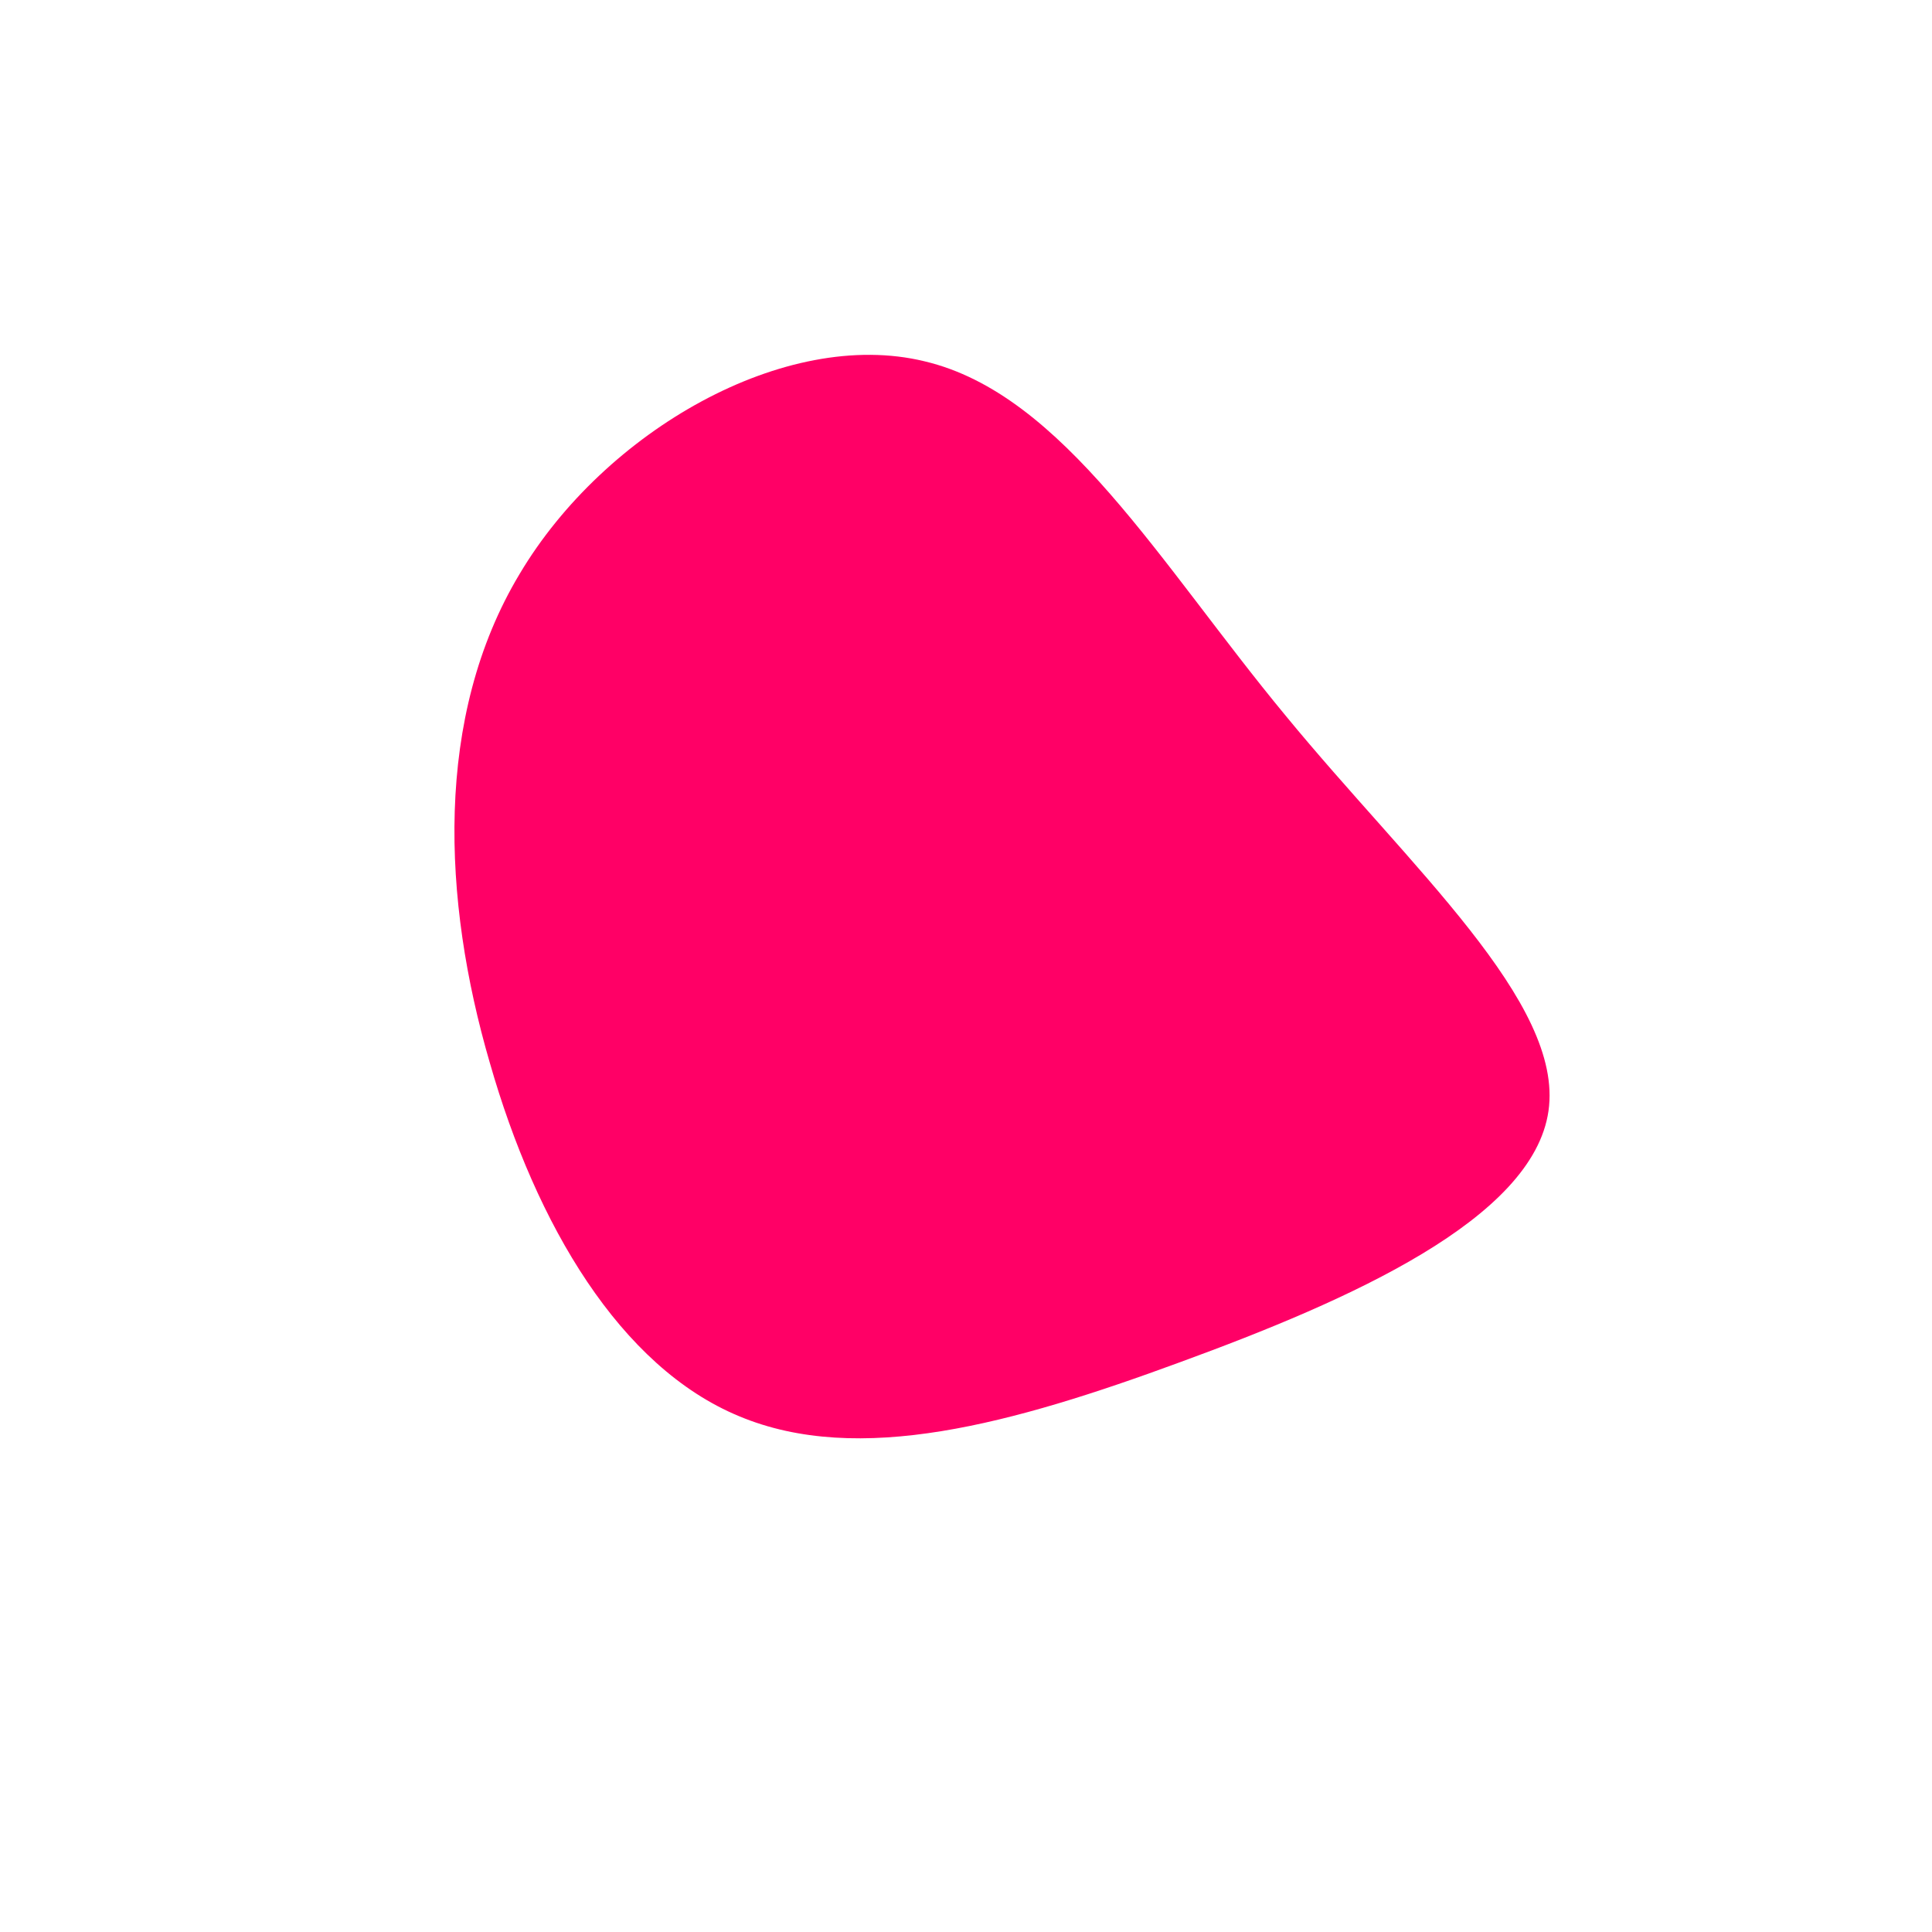
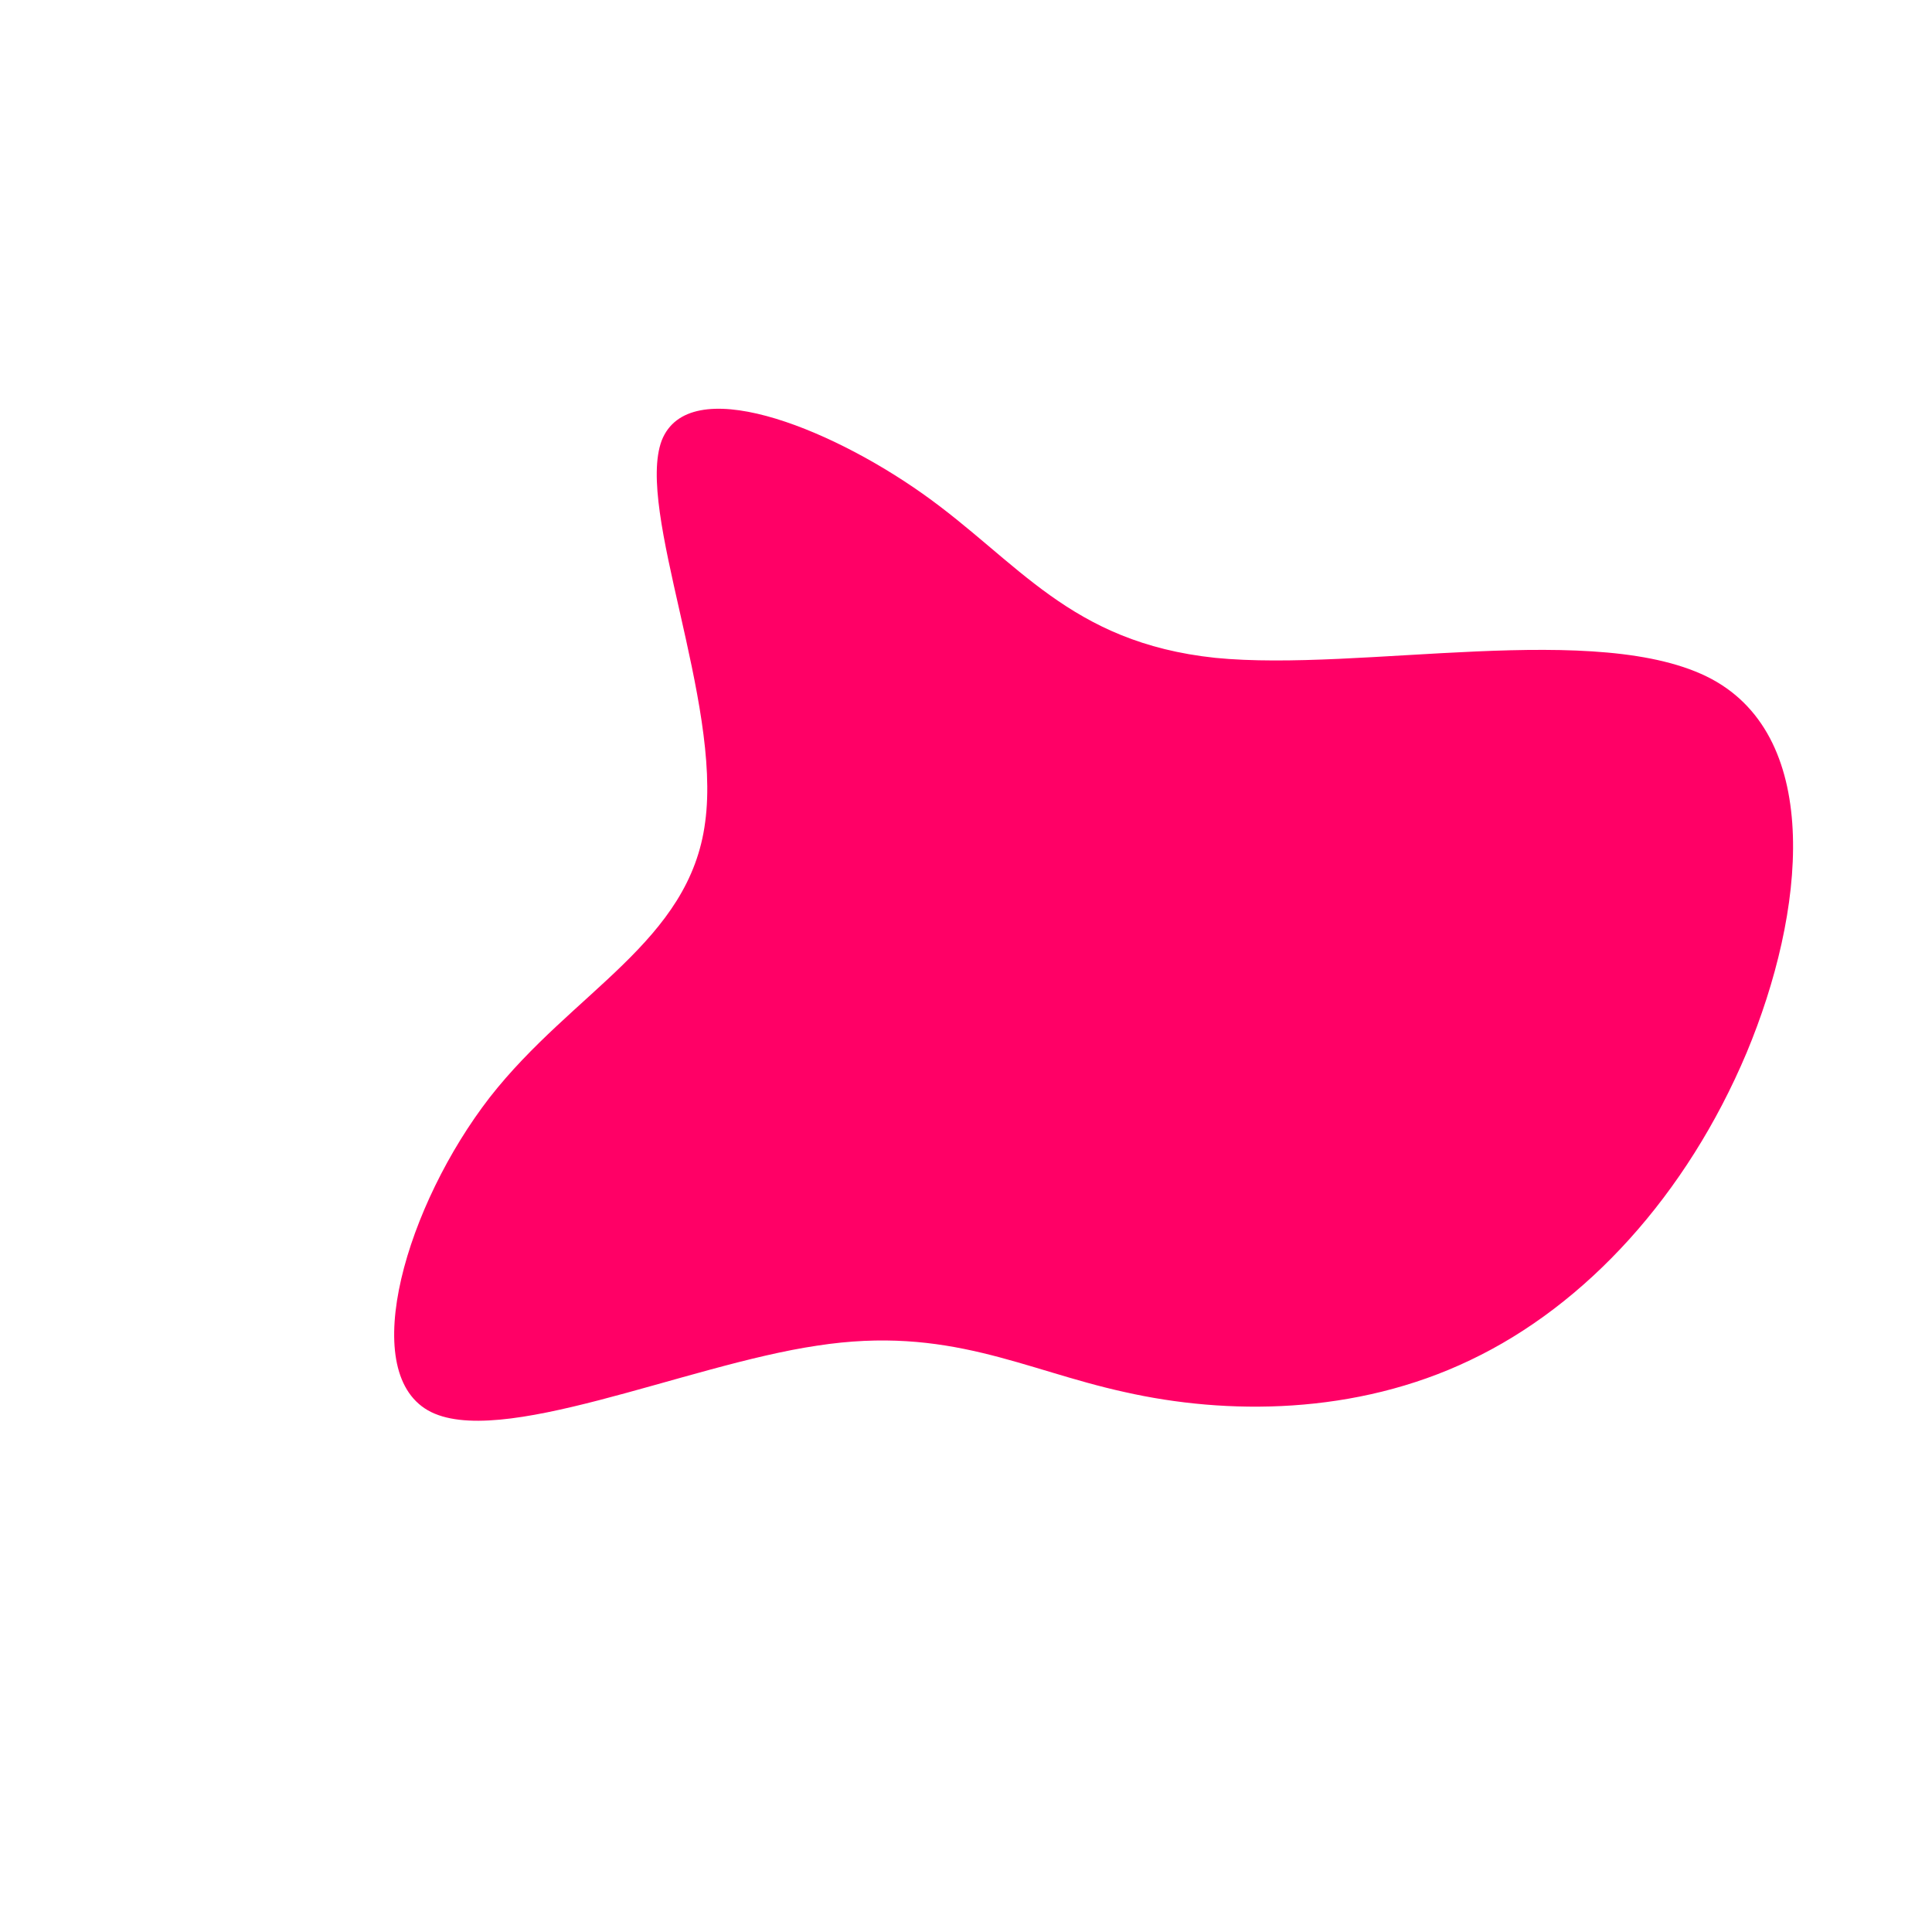
<svg xmlns="http://www.w3.org/2000/svg" width="900" height="900" viewBox="0 0 200 200">
-   <path fill="#FF0066" d="M33.1,-25.9C46,-10.2,61.9,3.8,60.3,15C58.7,26.2,39.7,34.6,22.2,41C4.8,47.4,-11.1,51.8,-23.5,46.6C-35.8,41.5,-44.5,26.8,-49.3,10C-54.2,-6.8,-55.1,-25.8,-46.2,-40.6C-37.4,-55.4,-18.7,-66.1,-4.3,-62.6C10.1,-59.2,20.1,-41.6,33.1,-25.9Z" transform="translate(100 100)" />
+   <path fill="#FF0066" d="M25.8,-31.9C40.9,-30.4,65.6,-35.9,77.2,-29.7C88.7,-23.5,86.9,-5.6,80.8,9C74.6,23.7,64.2,35.1,52.2,40.8C40.3,46.5,27,46.5,16.4,44.1C5.9,41.8,-1.8,37.2,-15.4,39.3C-29,41.3,-48.5,50.1,-55.7,46C-63,41.8,-57.9,24.7,-49.3,13.6C-40.7,2.6,-28.6,-2.5,-27,-14.9C-25.3,-27.4,-34.2,-47.2,-31.5,-54.4C-28.7,-61.5,-14.4,-55.9,-4.5,-48.9C5.4,-41.9,10.7,-33.5,25.8,-31.9Z" transform="translate(100 100)" />
</svg>
